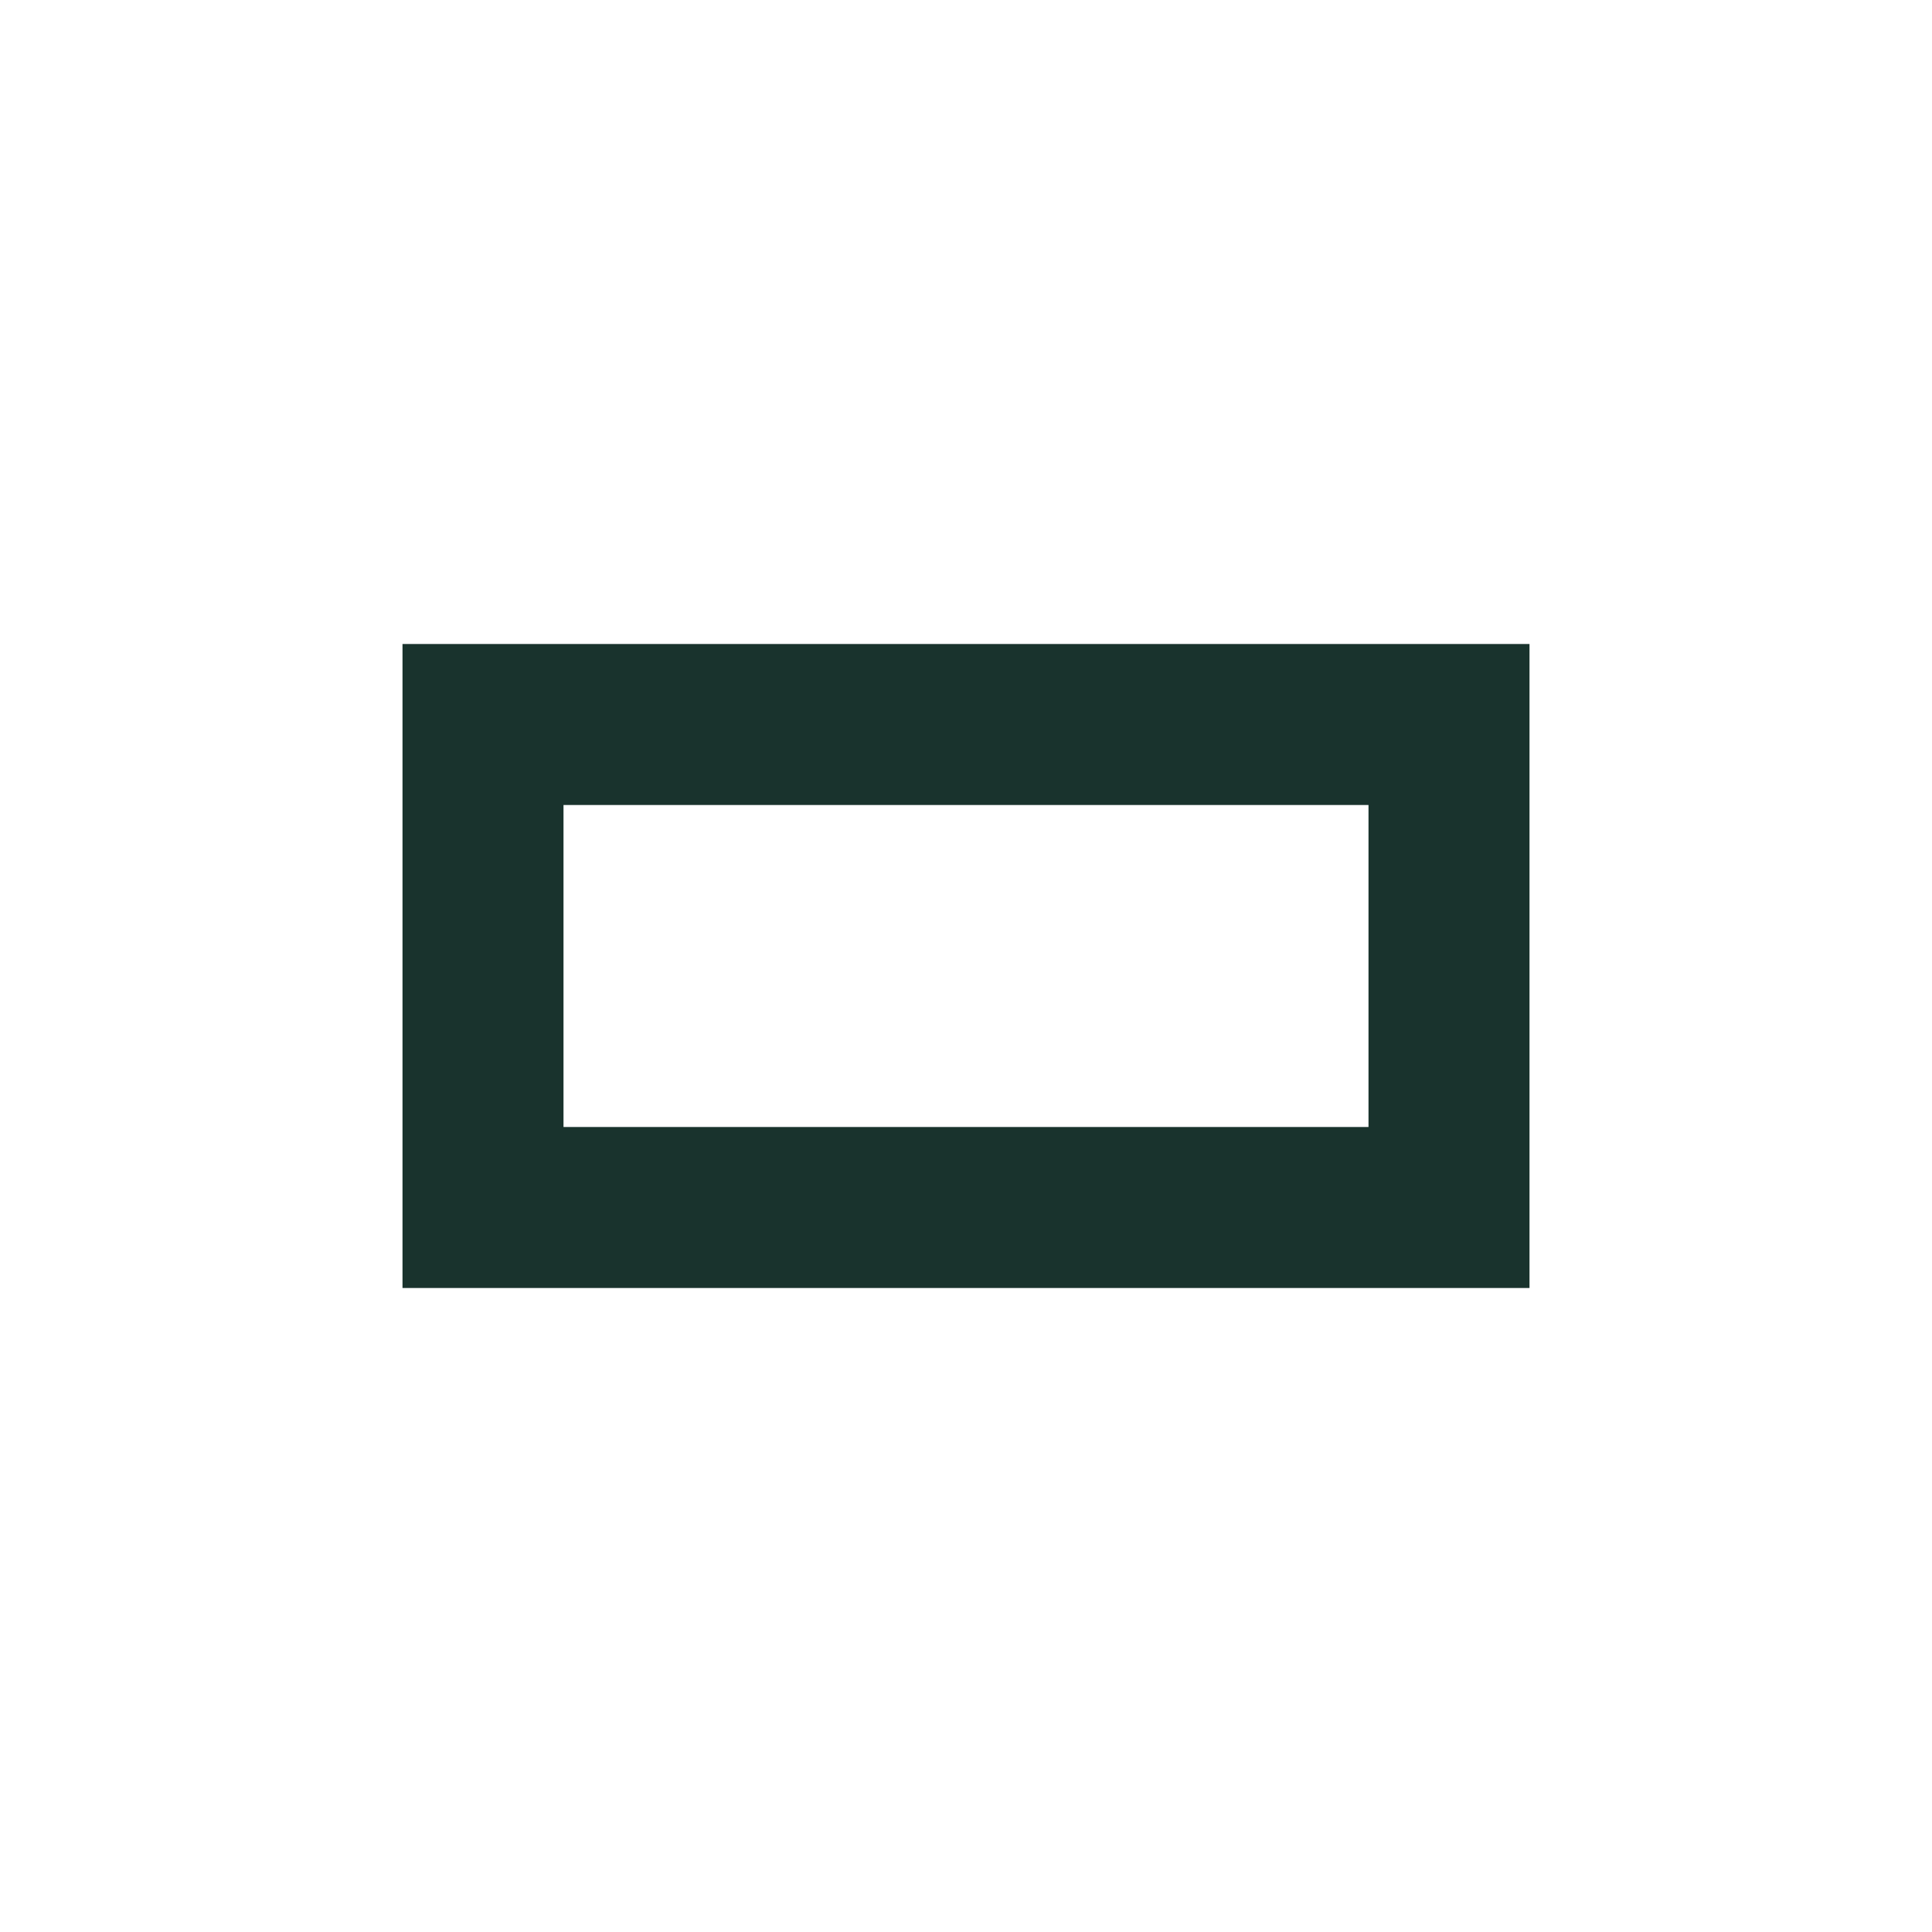
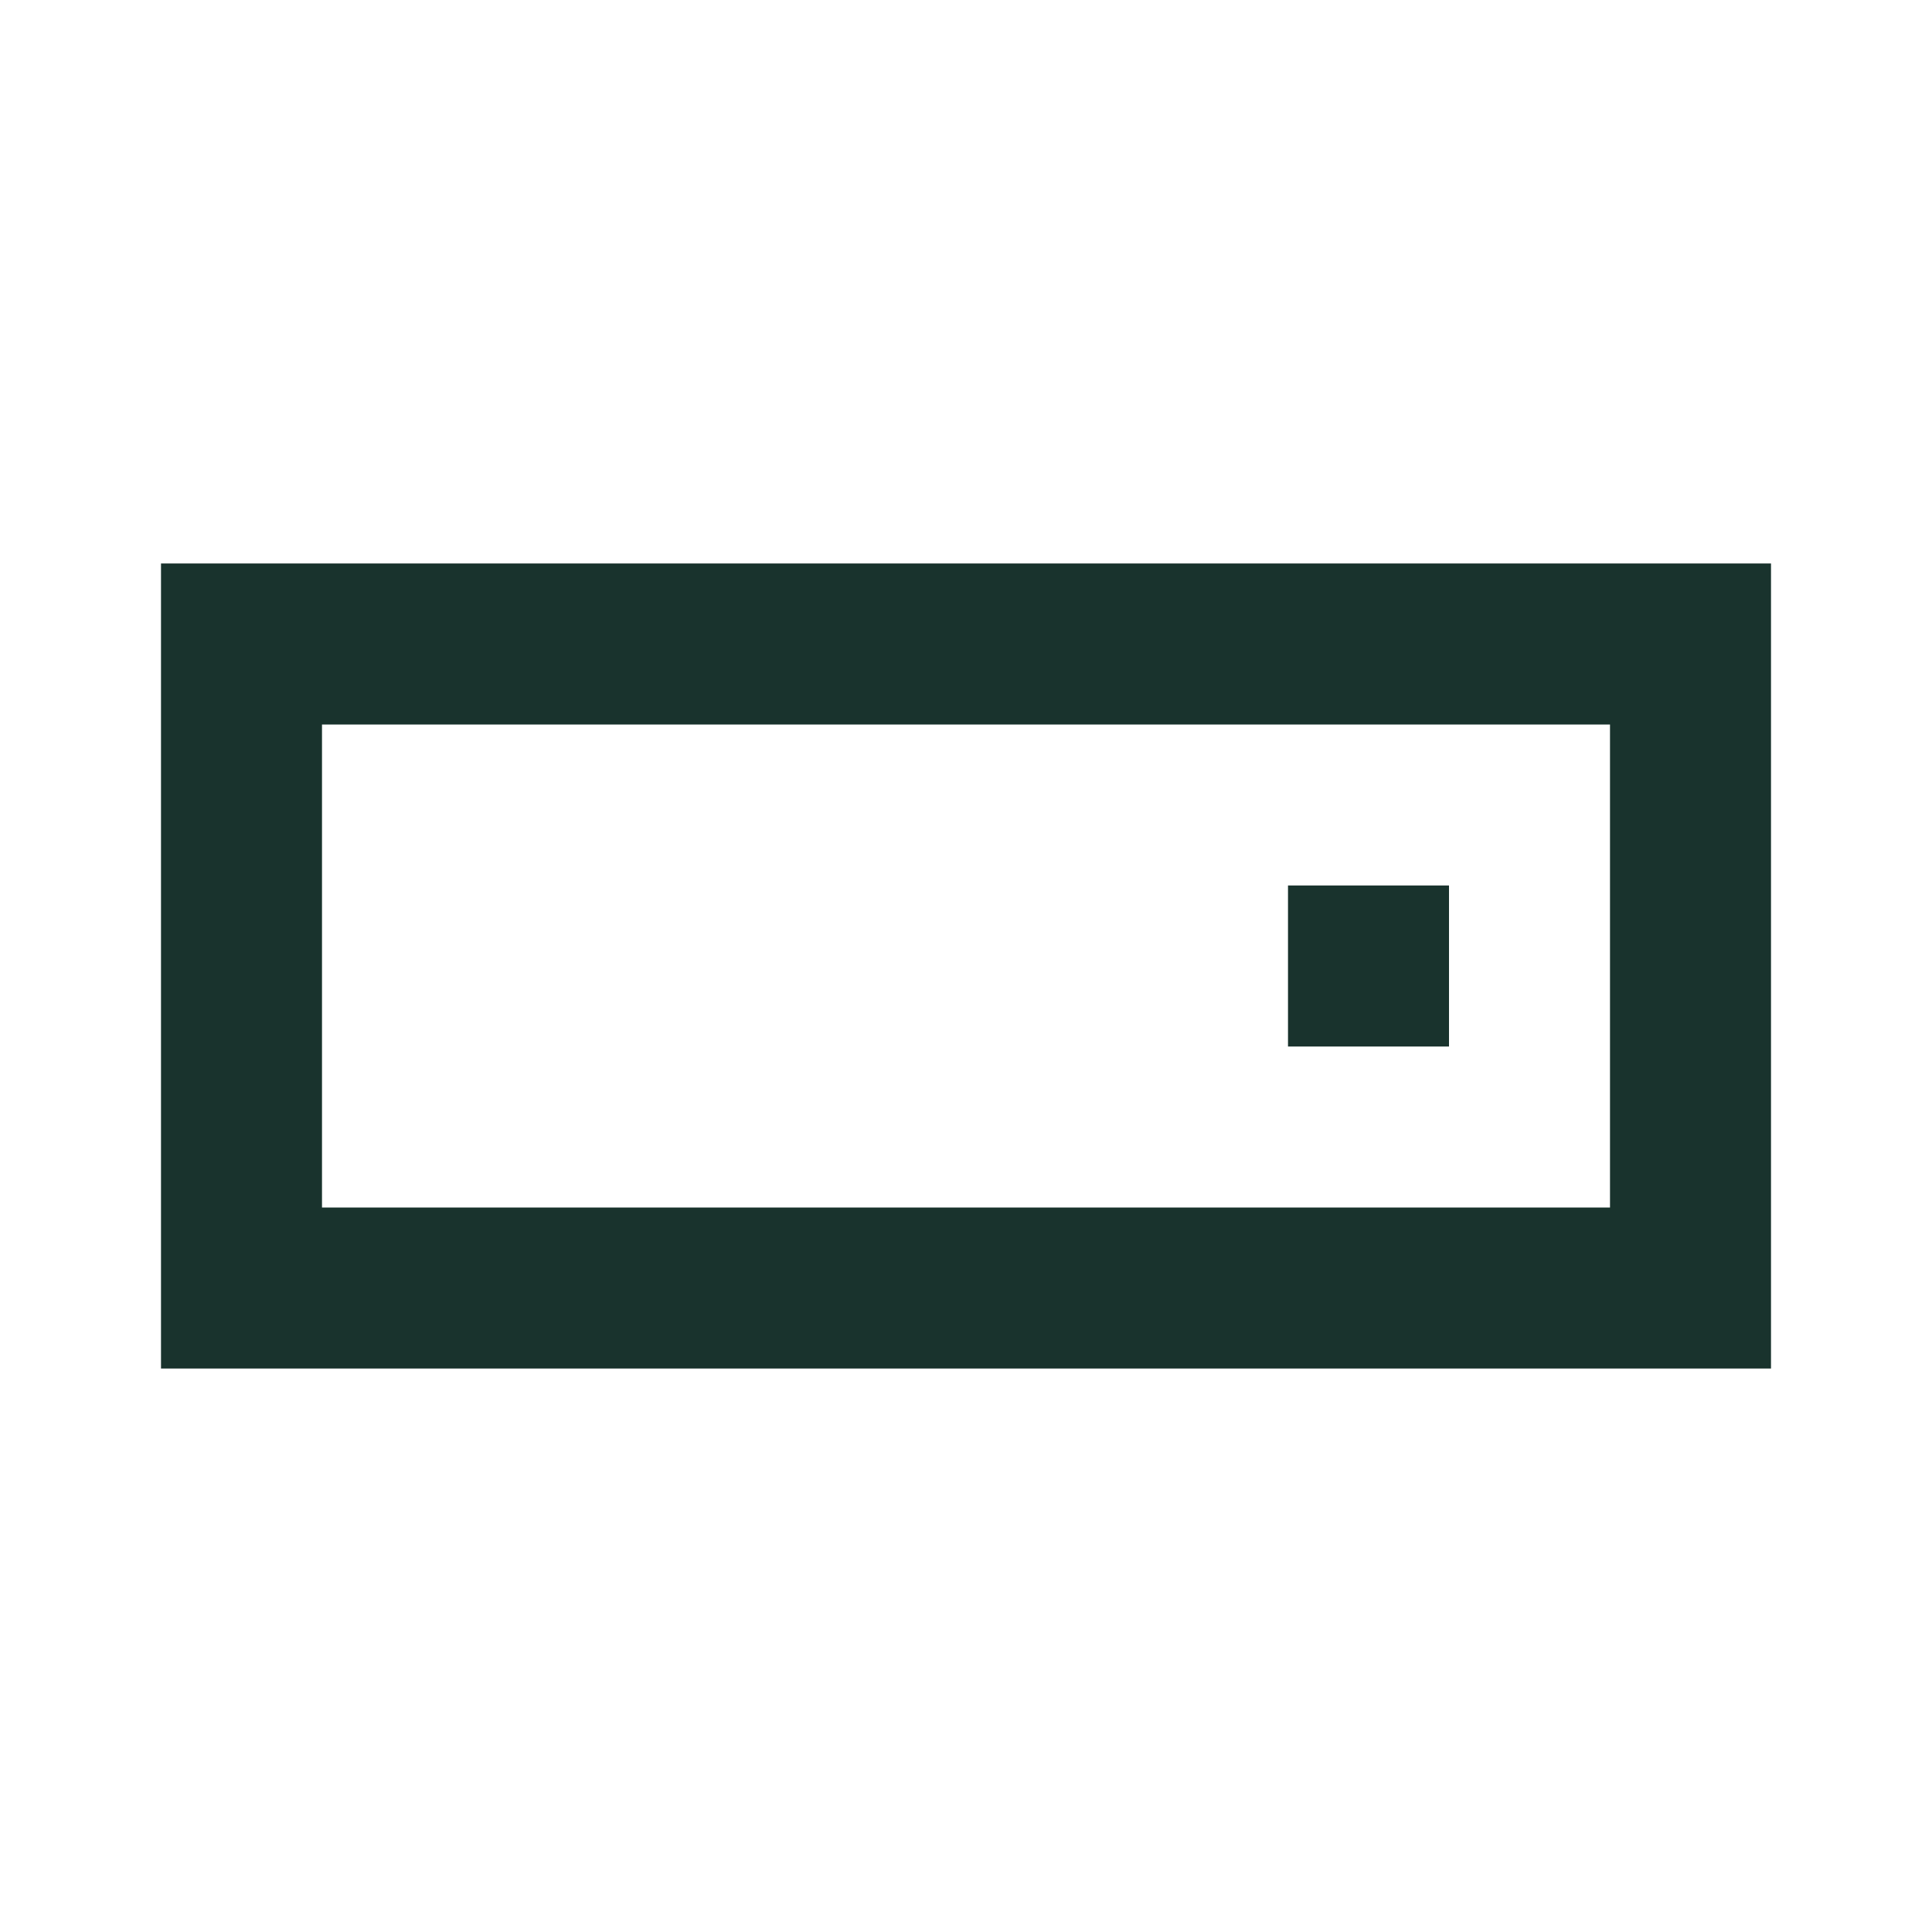
<svg xmlns="http://www.w3.org/2000/svg" width="24" height="24" viewBox="0 0 24 24">
  <clipPath id="box">
-     <rect x="4" y="4" width="16" height="16" />
+     <rect x="2" y="2" width="20" height="20" />
  </clipPath>
  <g clip-path="url(#box)">
-     <path transform="translate(4 4) scale(1)" d="M2 5H14V11H2Z" fill="none" stroke="#19332d" stroke-width="2" vector-effect="non-scaling-stroke" />
+     <path transform="translate(2 2) scale(1)" d="M1 6H19V14H1ZM14 10H16" fill="none" stroke="#19332d" stroke-width="2" vector-effect="non-scaling-stroke" />
  </g>
</svg>
